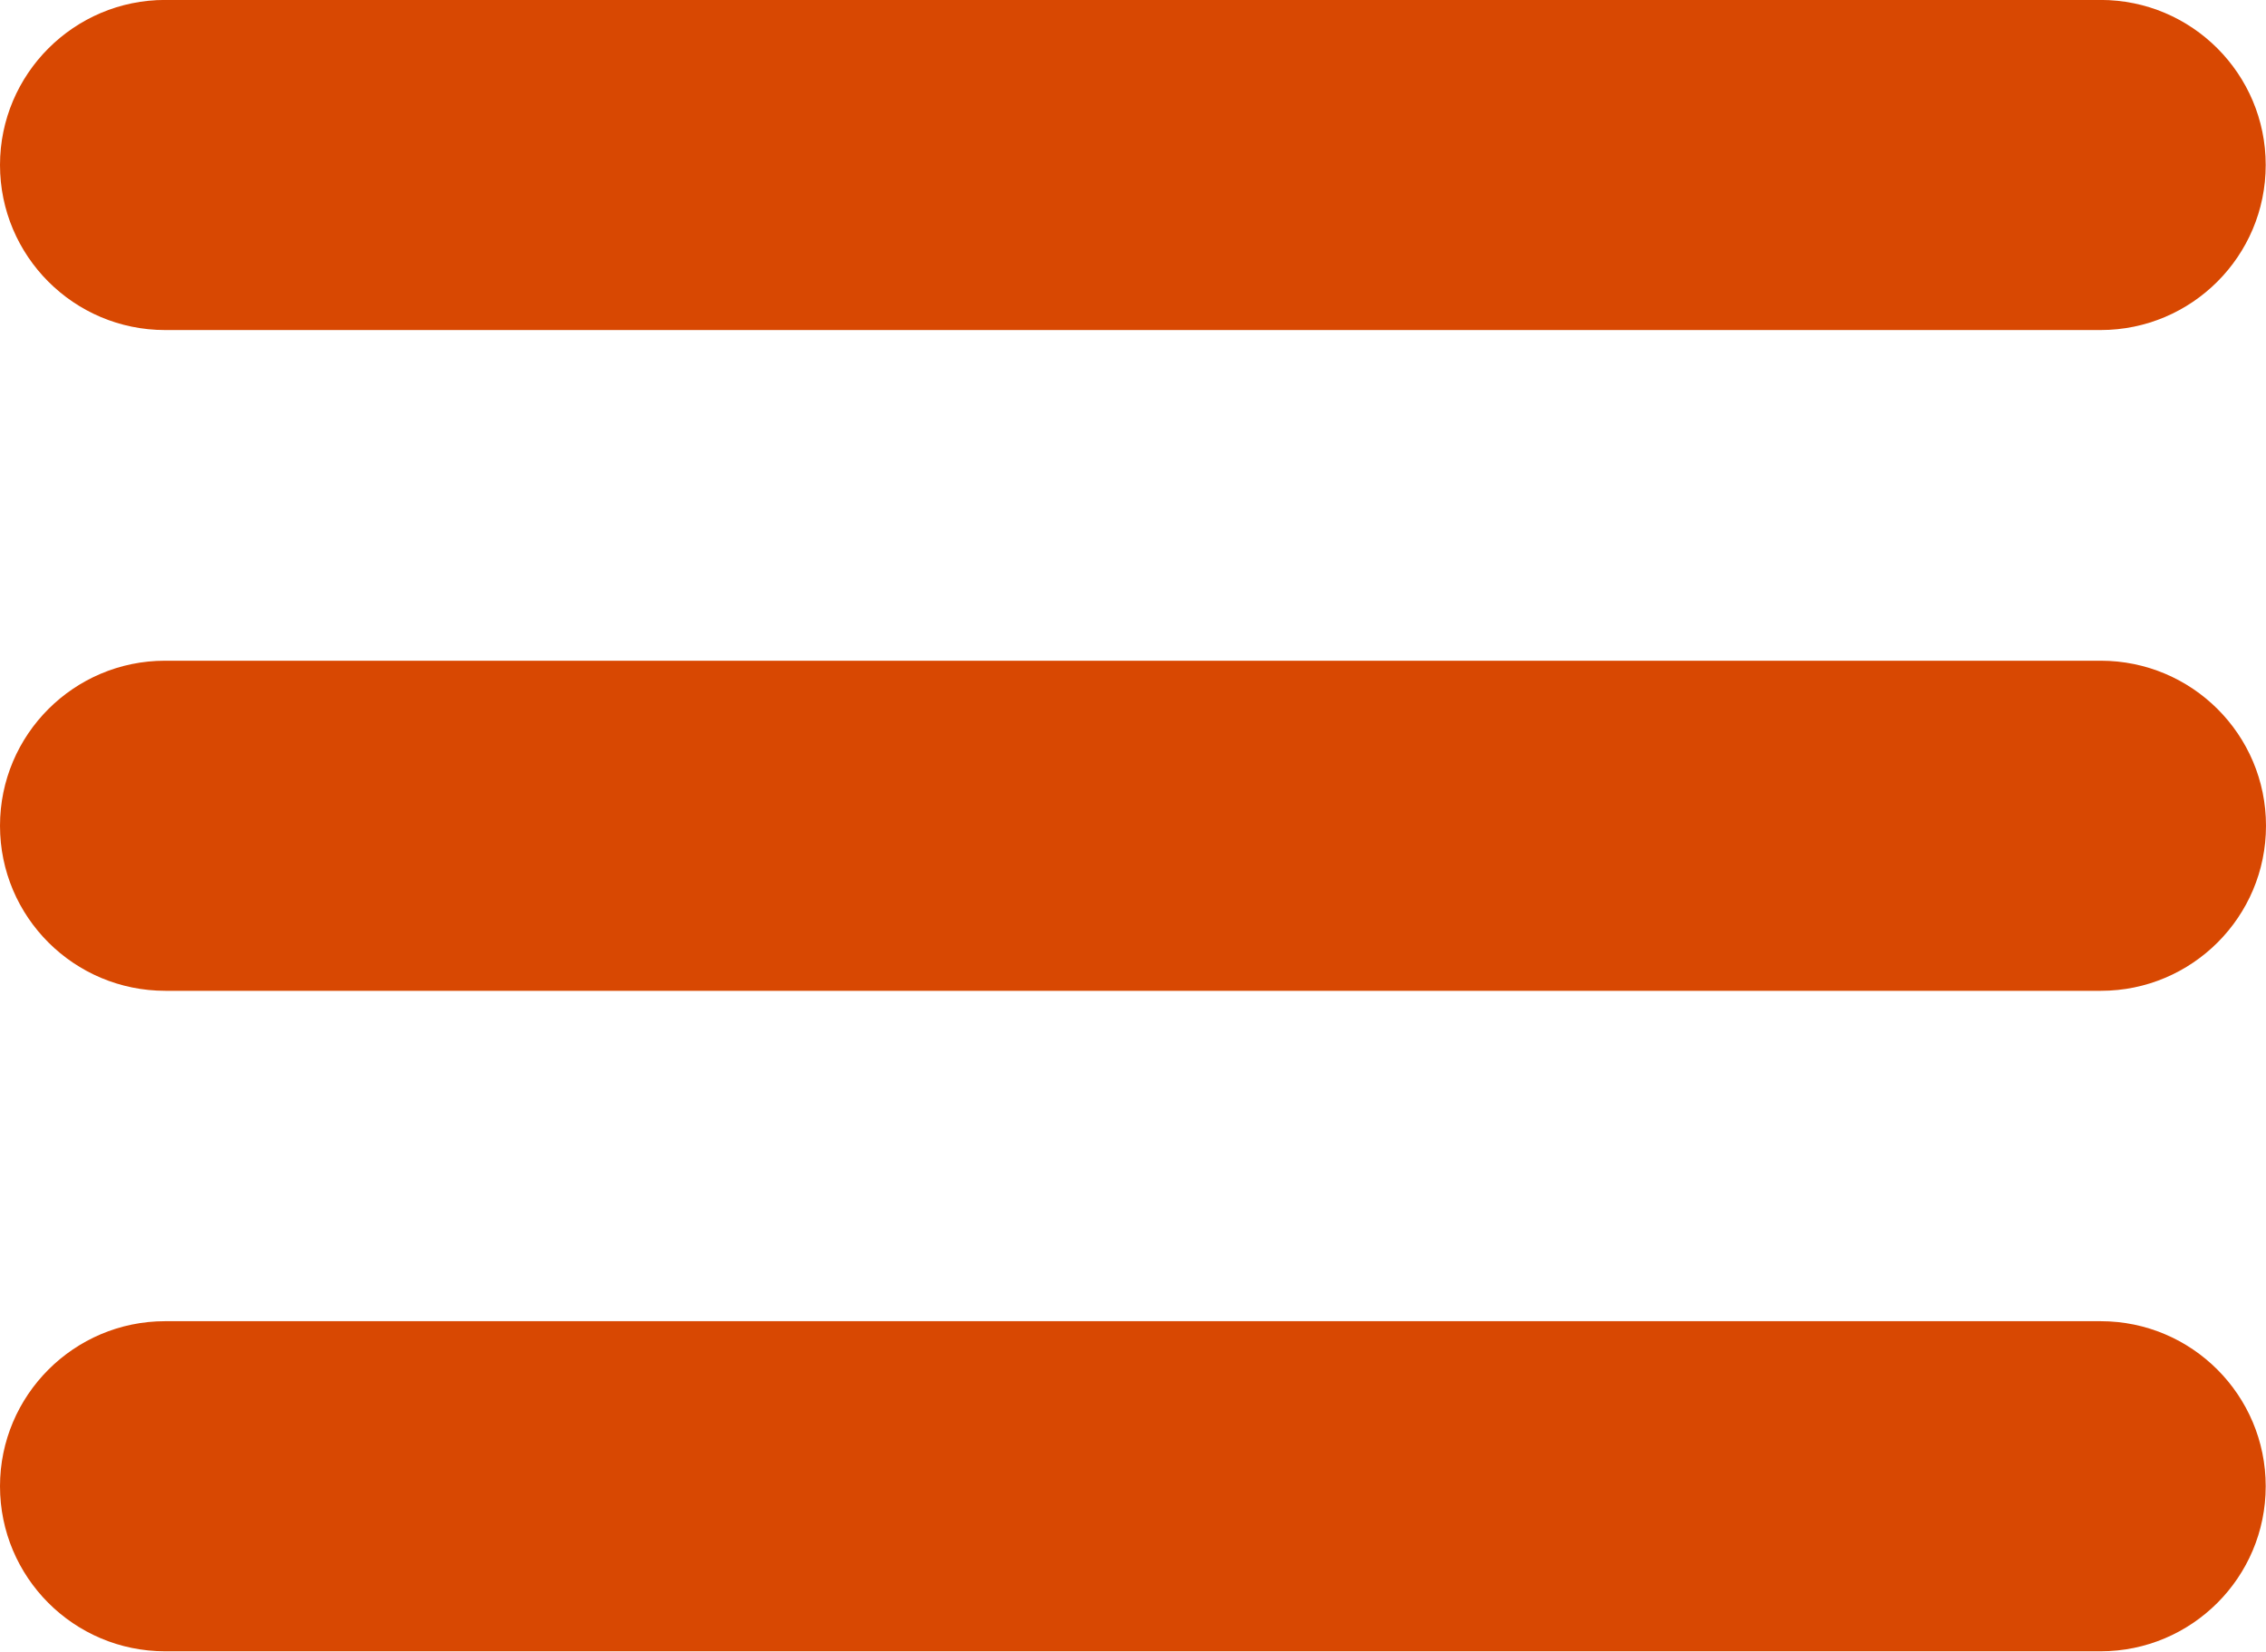
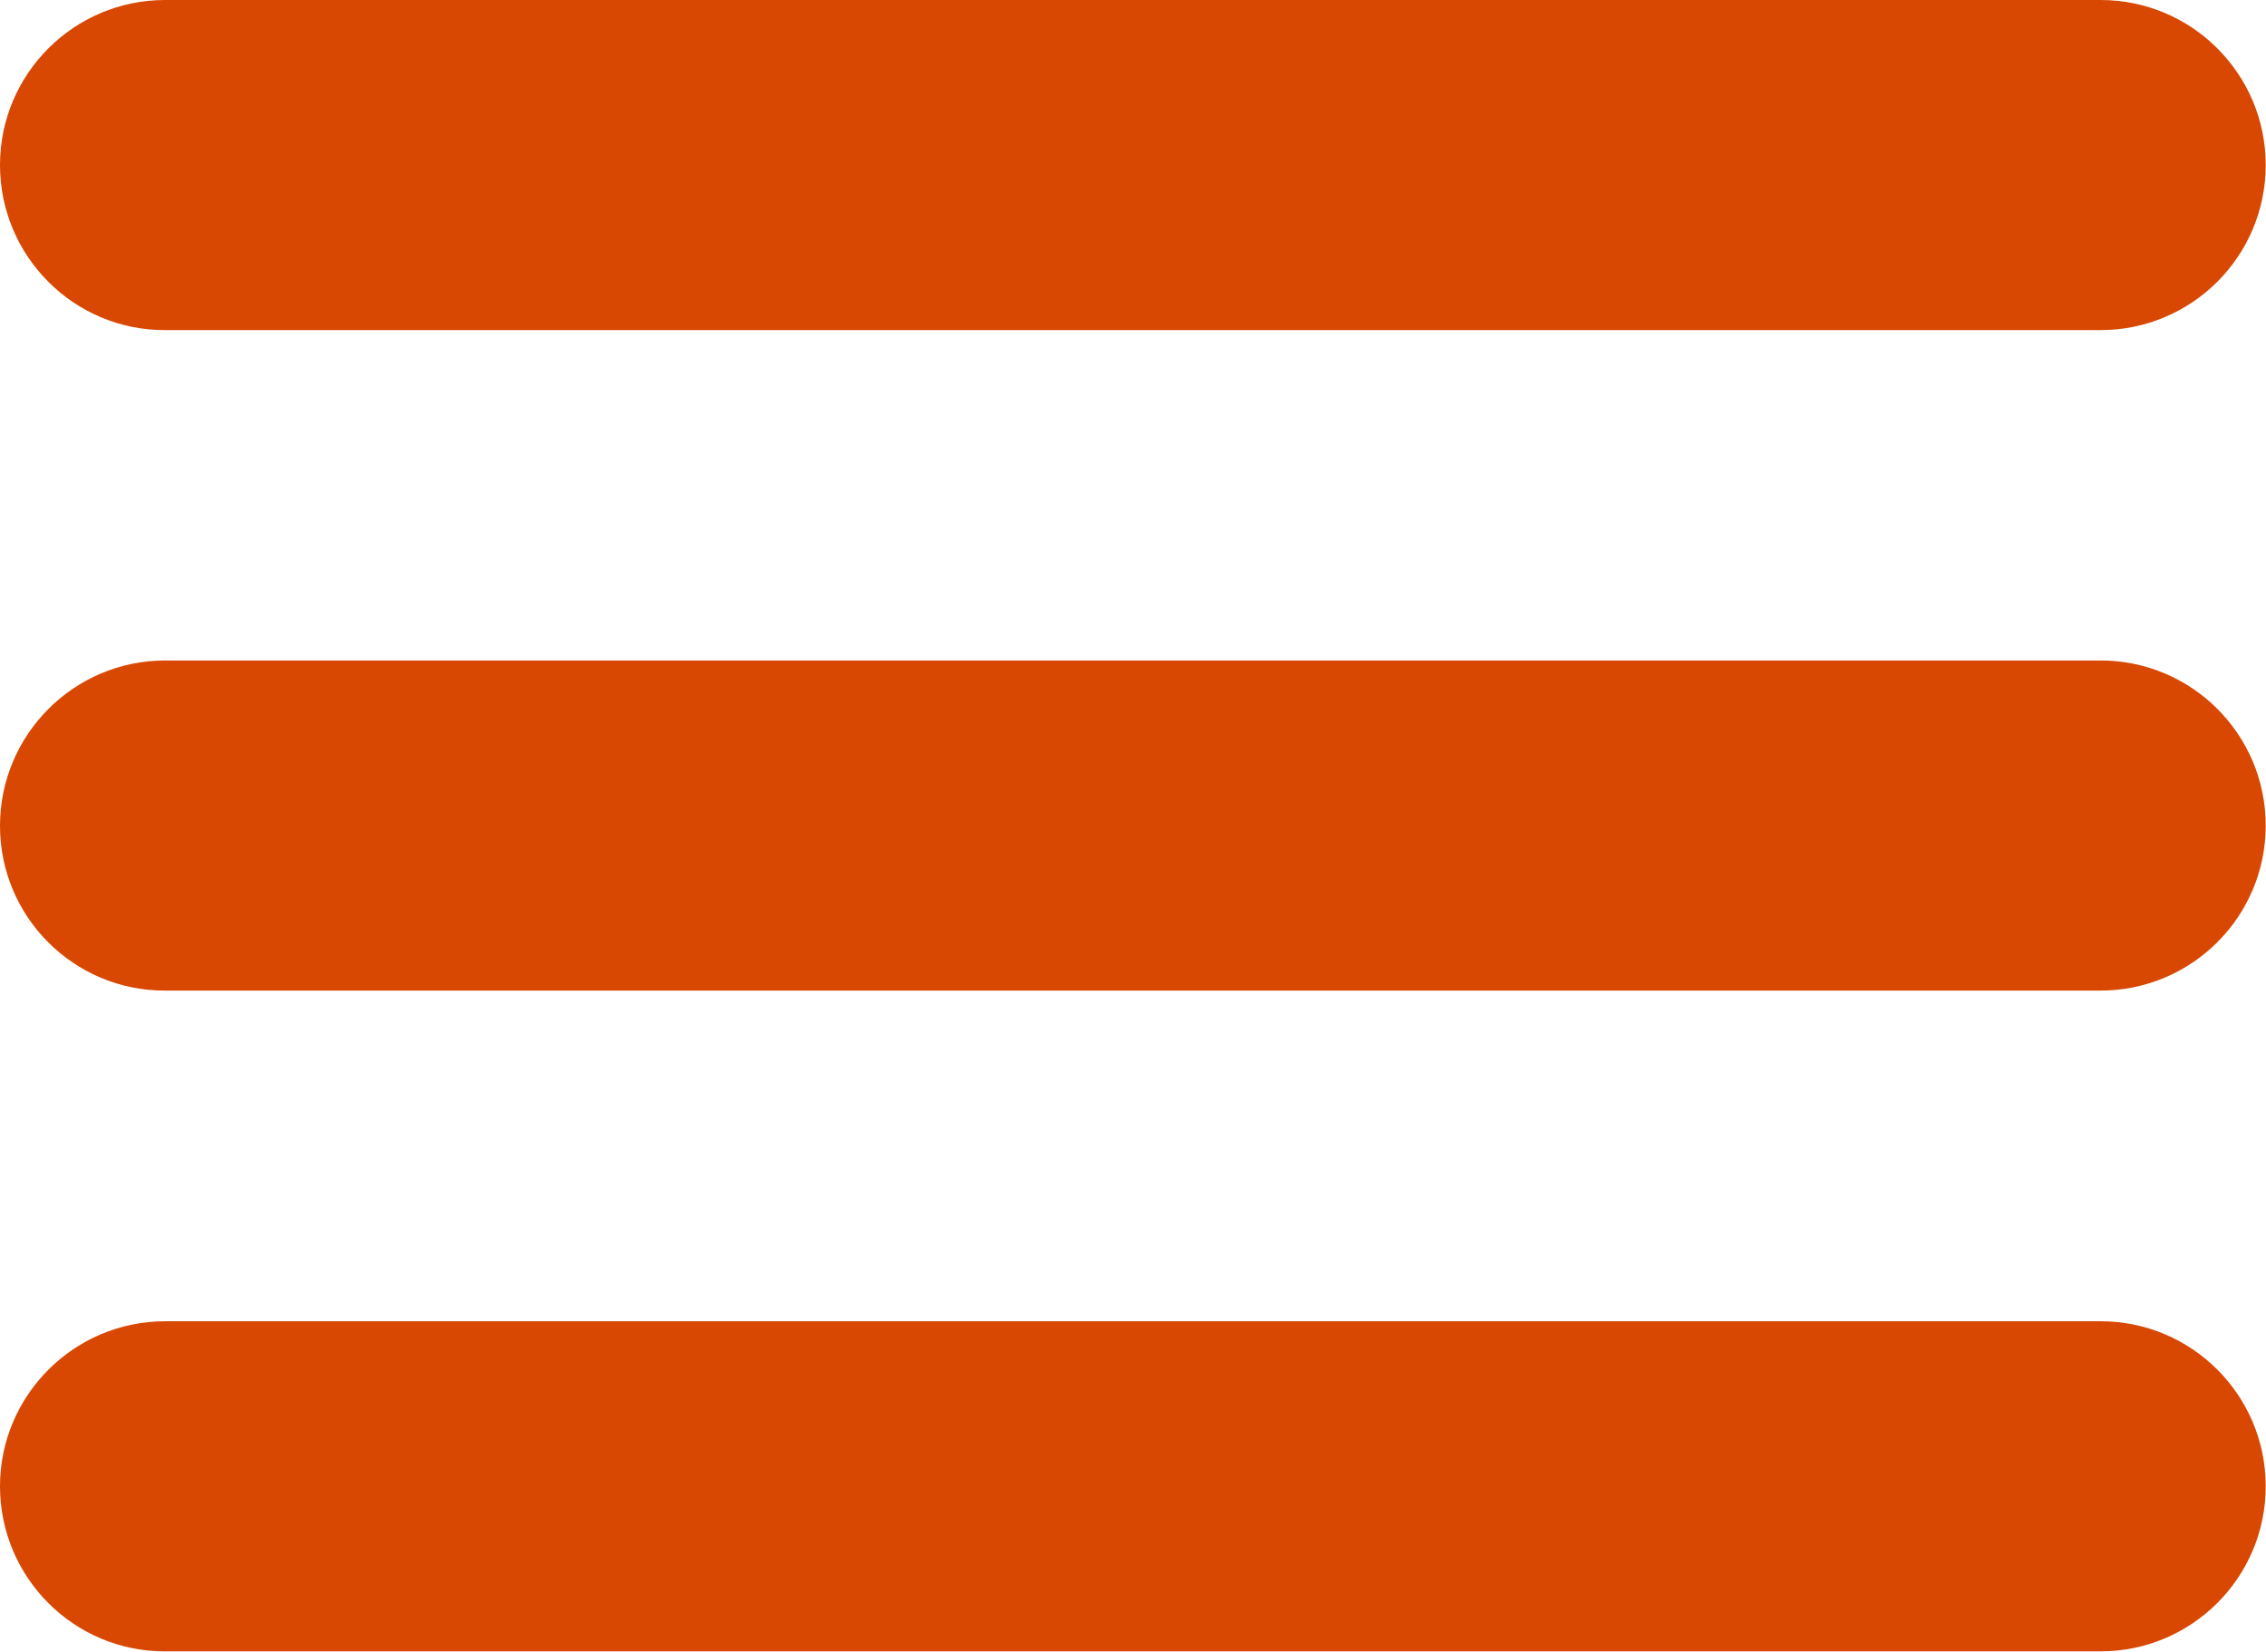
- <svg xmlns="http://www.w3.org/2000/svg" xmlns:xlink="http://www.w3.org/1999/xlink" version="1.1" id="Layer_1" x="0px" y="0px" viewBox="0 284.8 792 577.4" enable-background="new 0 284.8 792 577.4" xml:space="preserve">
-   <symbol id="New_Symbol" viewBox="-396 -288.7 792 577.4">
-     <path fill="#D84802" d="M-338.3-173.2h676.5c31.9,0,57.7-25.9,57.7-57.7v0c0-31.9-25.9-57.7-57.7-57.7h-676.5   c-31.9,0-57.7,25.9-57.7,57.7v0C-396-199.1-370.1-173.2-338.3-173.2z" />
-     <path fill="#D84802" d="M-338.3,57.7h676.5C370.1,57.7,396,31.9,396,0v0c0-31.9-25.9-57.7-57.7-57.7h-676.5   C-370.1-57.7-396-31.9-396,0v0C-396,31.9-370.1,57.7-338.3,57.7z" />
-     <path fill="#D84802" d="M-338.3,288.7h676.5c31.9,0,57.7-25.9,57.7-57.7v0c0-31.9-25.9-57.7-57.7-57.7h-676.5   c-31.9,0-57.7,25.9-57.7,57.7v0C-396,262.8-370.1,288.7-338.3,288.7z" />
-   </symbol>
-   <use xlink:href="#New_Symbol" width="792" height="577.4" x="-396" y="-288.7" transform="matrix(1 0 0 -1 396 573.479)" overflow="visible" />
+ <svg xmlns="http://www.w3.org/2000/svg" version="1.1" id="Layer_1" x="0px" y="0px" viewBox="0 284.8 792 577.4" enable-background="new 0 284.8 792 577.4" xml:space="preserve">
+   <path fill="#D84802" d="M57.7,746.7h676.5c31.9,0,57.7,25.9,57.7,57.7v0c0,31.9-25.9,57.7-57.7,57.7H57.7  C25.9,862.2,0,836.3,0,804.4v0C0,772.6,25.9,746.7,57.7,746.7z" />
+   <path fill="#D84802" d="M57.7,515.7h676.5c31.9,0,57.7,25.9,57.7,57.7v0c0,31.9-25.9,57.7-57.7,57.7H57.7  C25.9,631.2,0,605.4,0,573.5v0C0,541.6,25.9,515.7,57.7,515.7z" />
+   <path fill="#D84802" d="M57.7,284.8h676.5c31.9,0,57.7,25.9,57.7,57.7v0c0,31.9-25.9,57.7-57.7,57.7H57.7  C25.9,400.3,0,374.4,0,342.5v0C0,310.6,25.9,284.8,57.7,284.8z" />
</svg>
